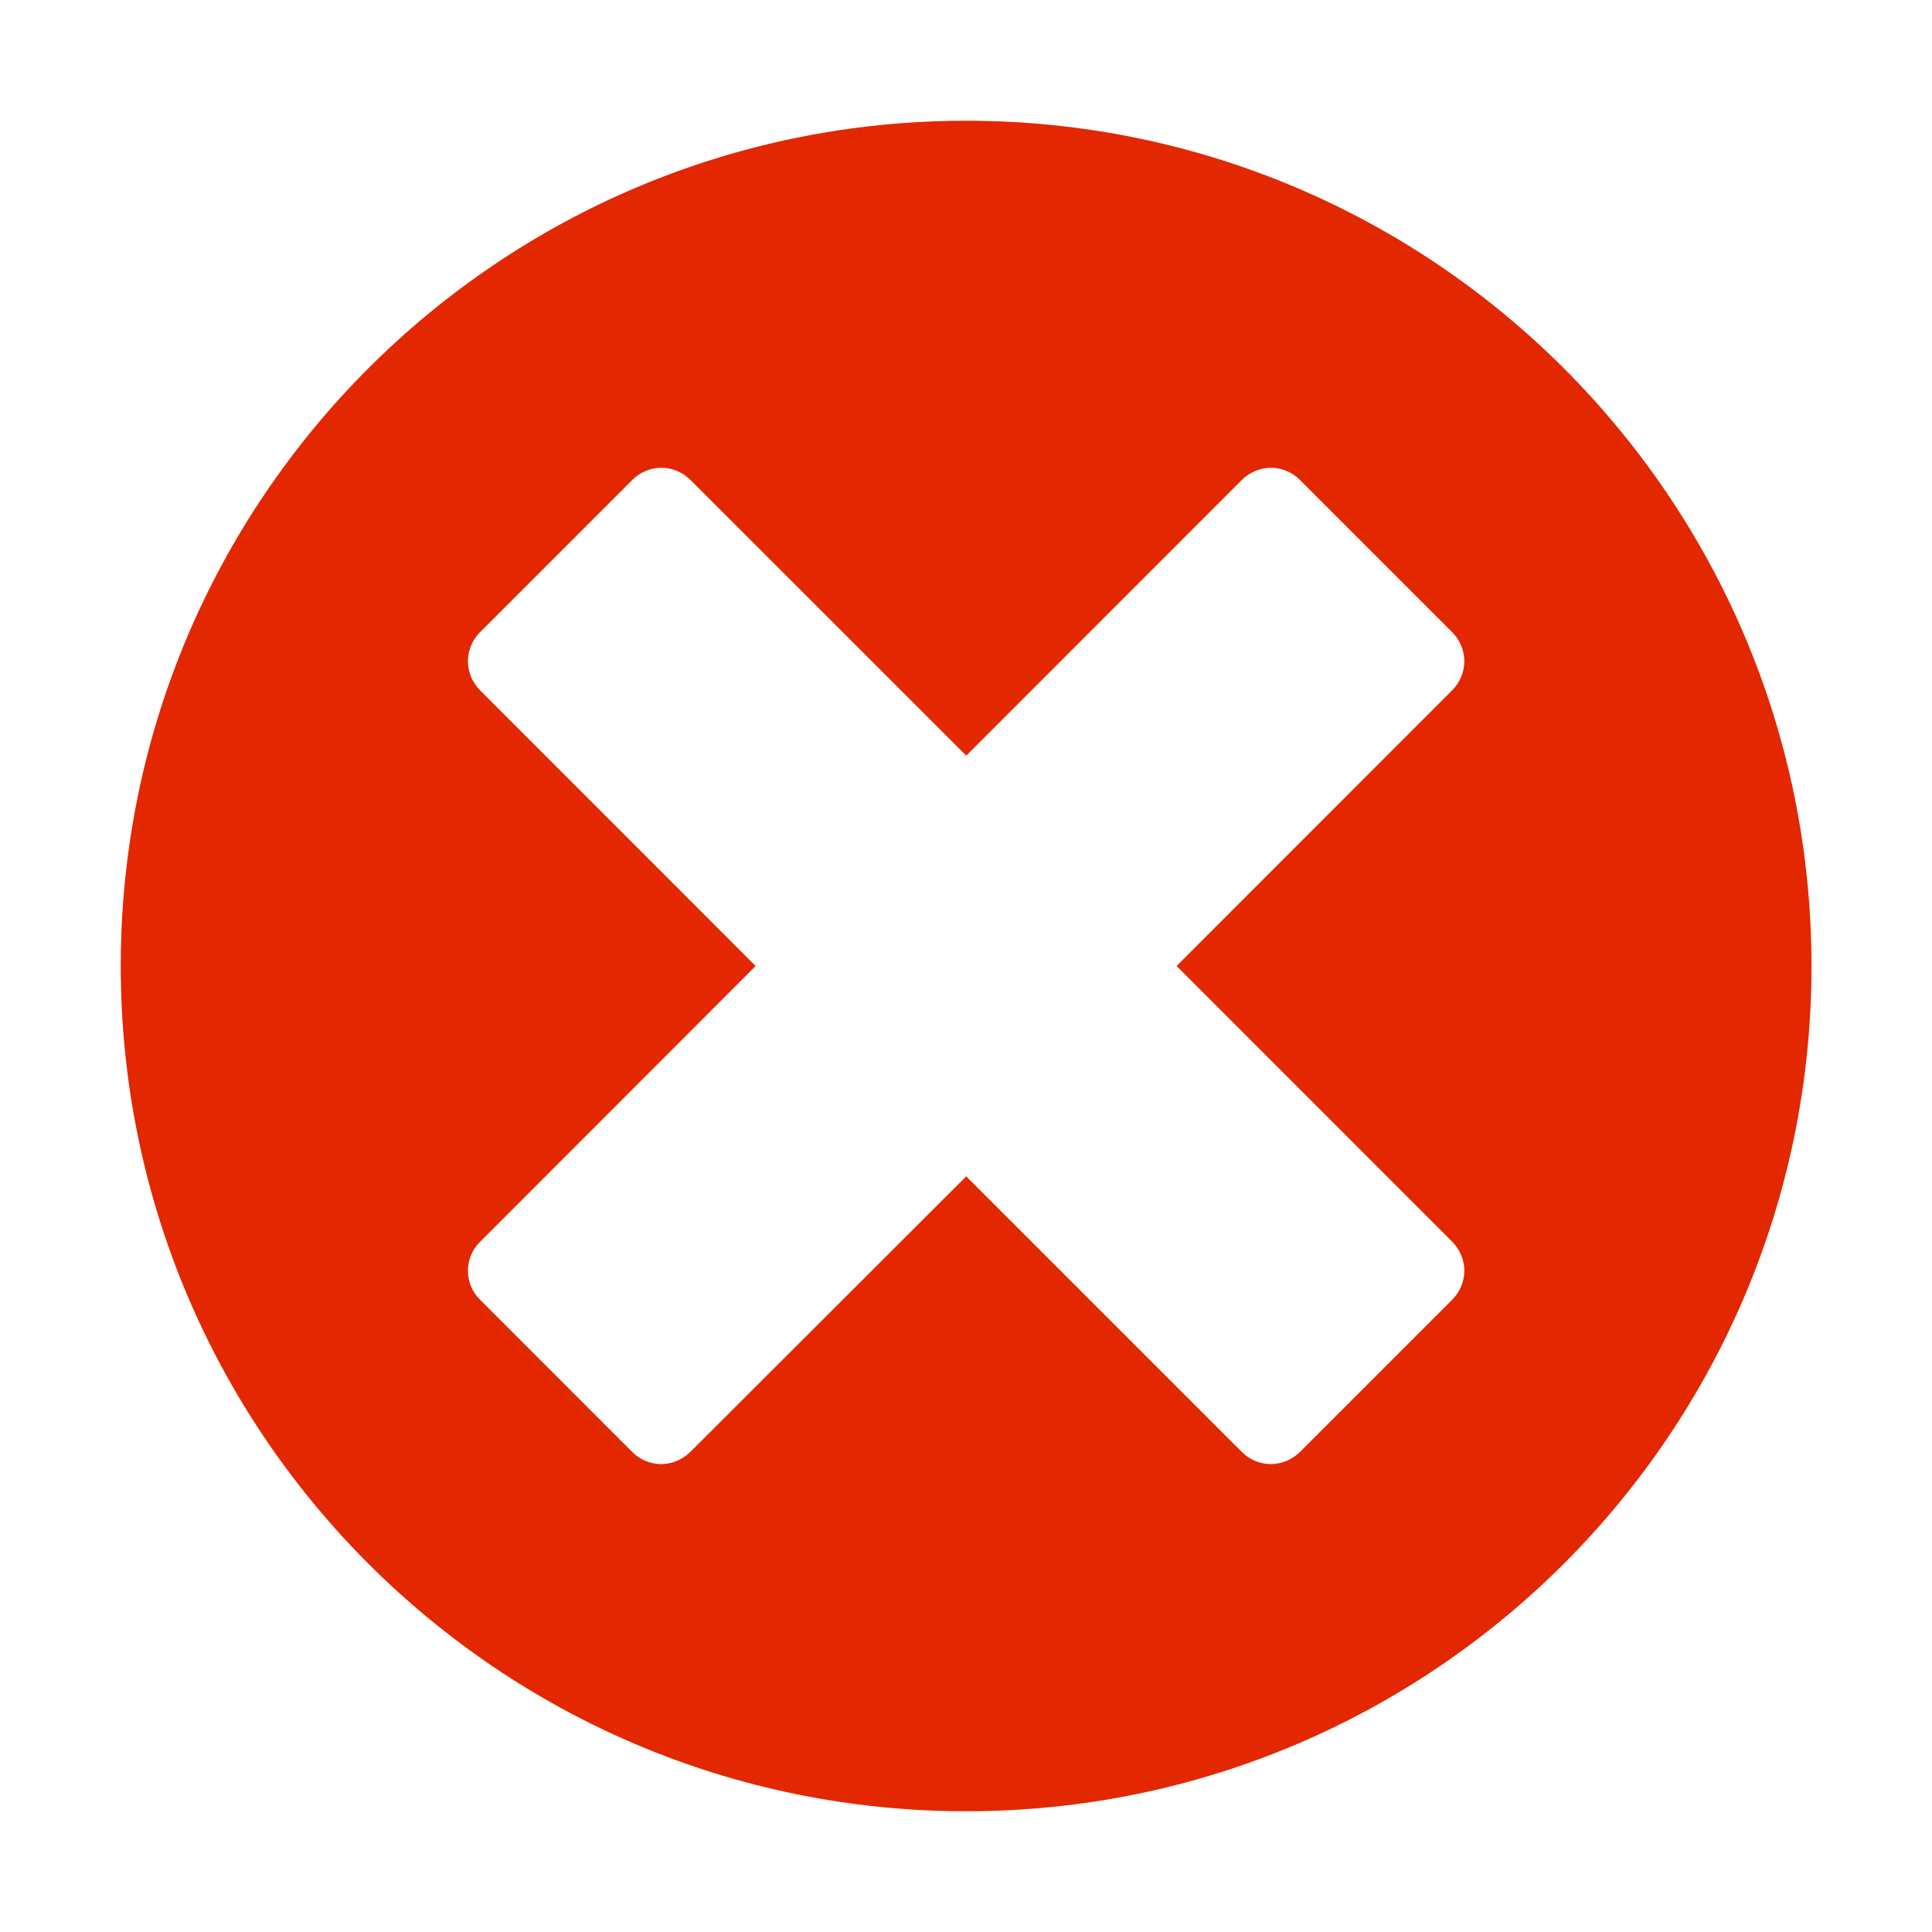
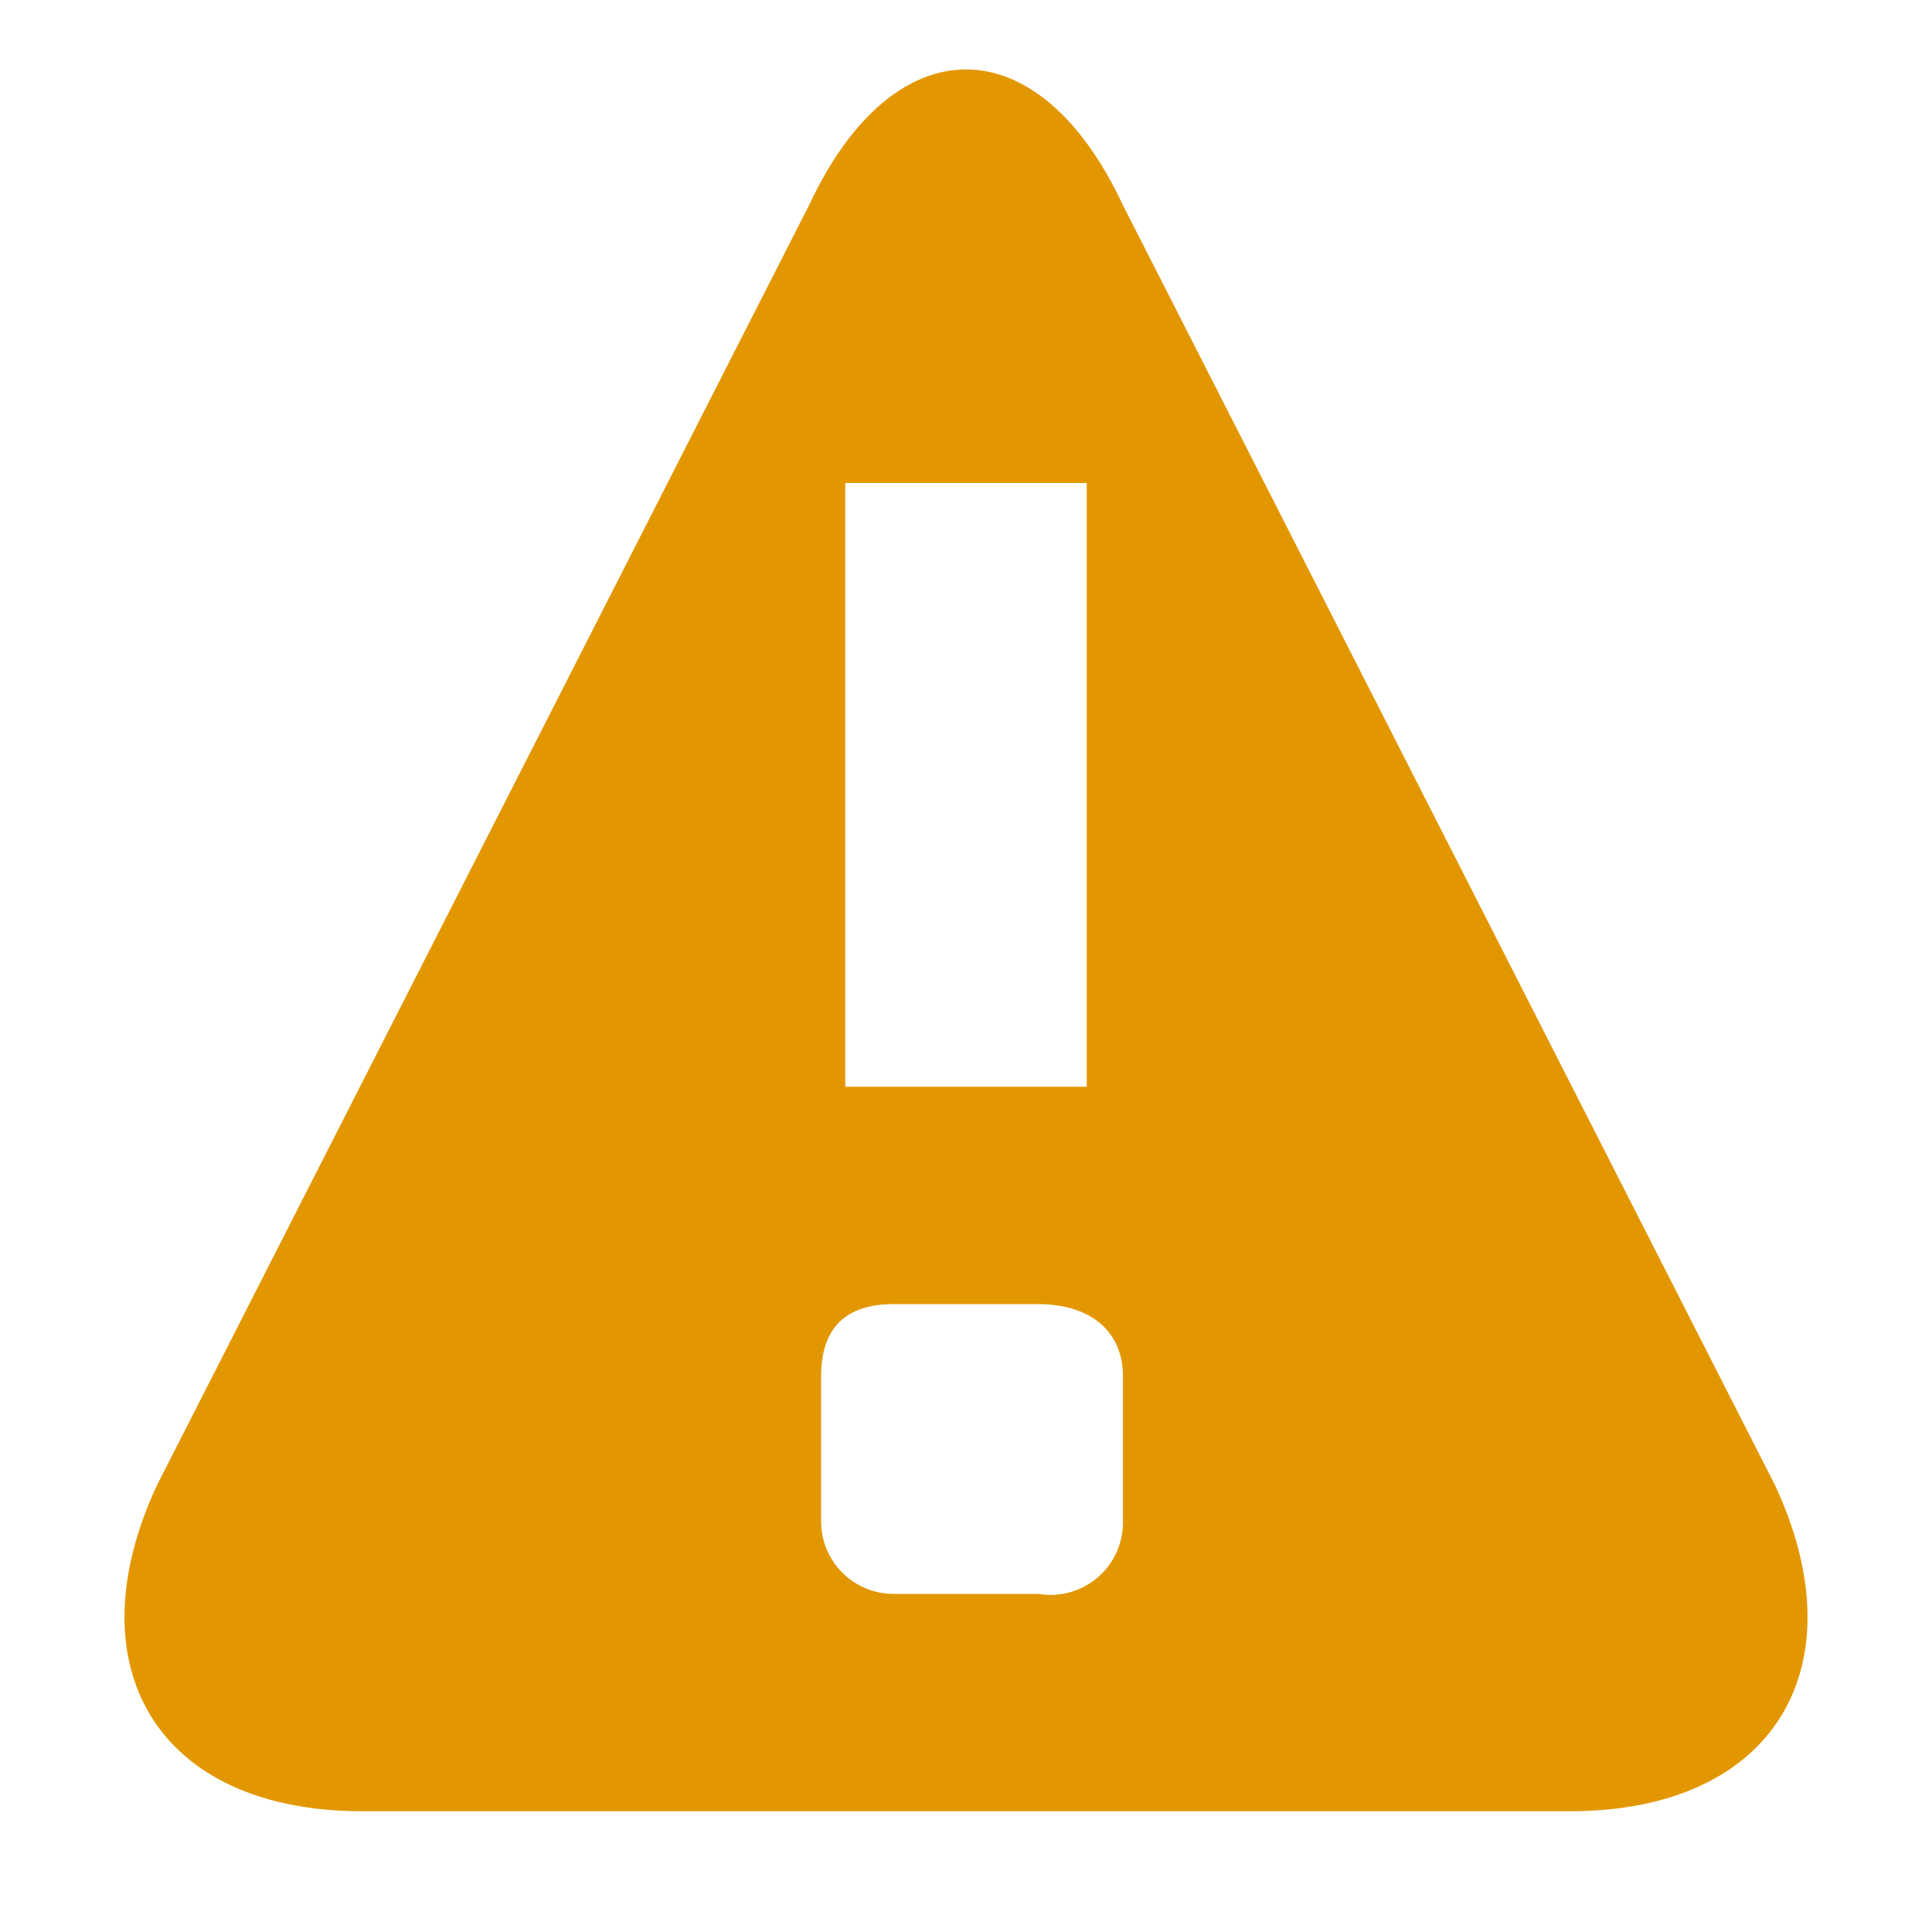
- <svg xmlns="http://www.w3.org/2000/svg" fill="#e32700" height="16" width="16">
-   <path d="m8.002 1c-3.868 0-7.002 3.134-7.002 7s3.134 7 7.002 7c3.865 0 7-3.134 7-7s-3.135-7-7-7zm4.025 9.284c.062.063.1.149.1.239 0 .091-.037.177-.1.24l-1.262 1.262c-.064.062-.15.1-.24.1s-.176-.036-.24-.1l-2.283-2.283-2.286 2.283c-.064.062-.15.1-.24.1s-.176-.036-.24-.1l-1.261-1.262c-.063-.062-.1-.148-.1-.24 0-.088.036-.176.1-.238l2.283-2.285-2.283-2.284c-.063-.064-.1-.15-.1-.24s.036-.176.1-.24l1.262-1.262c.063-.063.149-.1.24-.1.089 0 .176.036.24.1l2.285 2.284 2.283-2.284c.064-.063.15-.1.24-.1s.176.036.24.1l1.262 1.262c.062.063.1.149.1.24 0 .089-.037.176-.1.24l-2.283 2.284z" />
+ <svg xmlns="http://www.w3.org/2000/svg" fill="#e29700" viewBox="0 0 16 16">
+   <path d="M14.7 12.3 9.3 1.7C8.6.2 7.4.2 6.7 1.7L1.3 12.3C.6 13.8 1.3 15 3 15h10c1.7 0 2.4-1.2 1.7-2.7M7 4h2v5H7zm2.3 8.6a.6.6 0 0 1-.7.6H7.4a.6.6 0 0 1-.6-.6v-1.2q0-.6.6-.6h1.2c.4 0 .7.2.7.6z" />
</svg>
